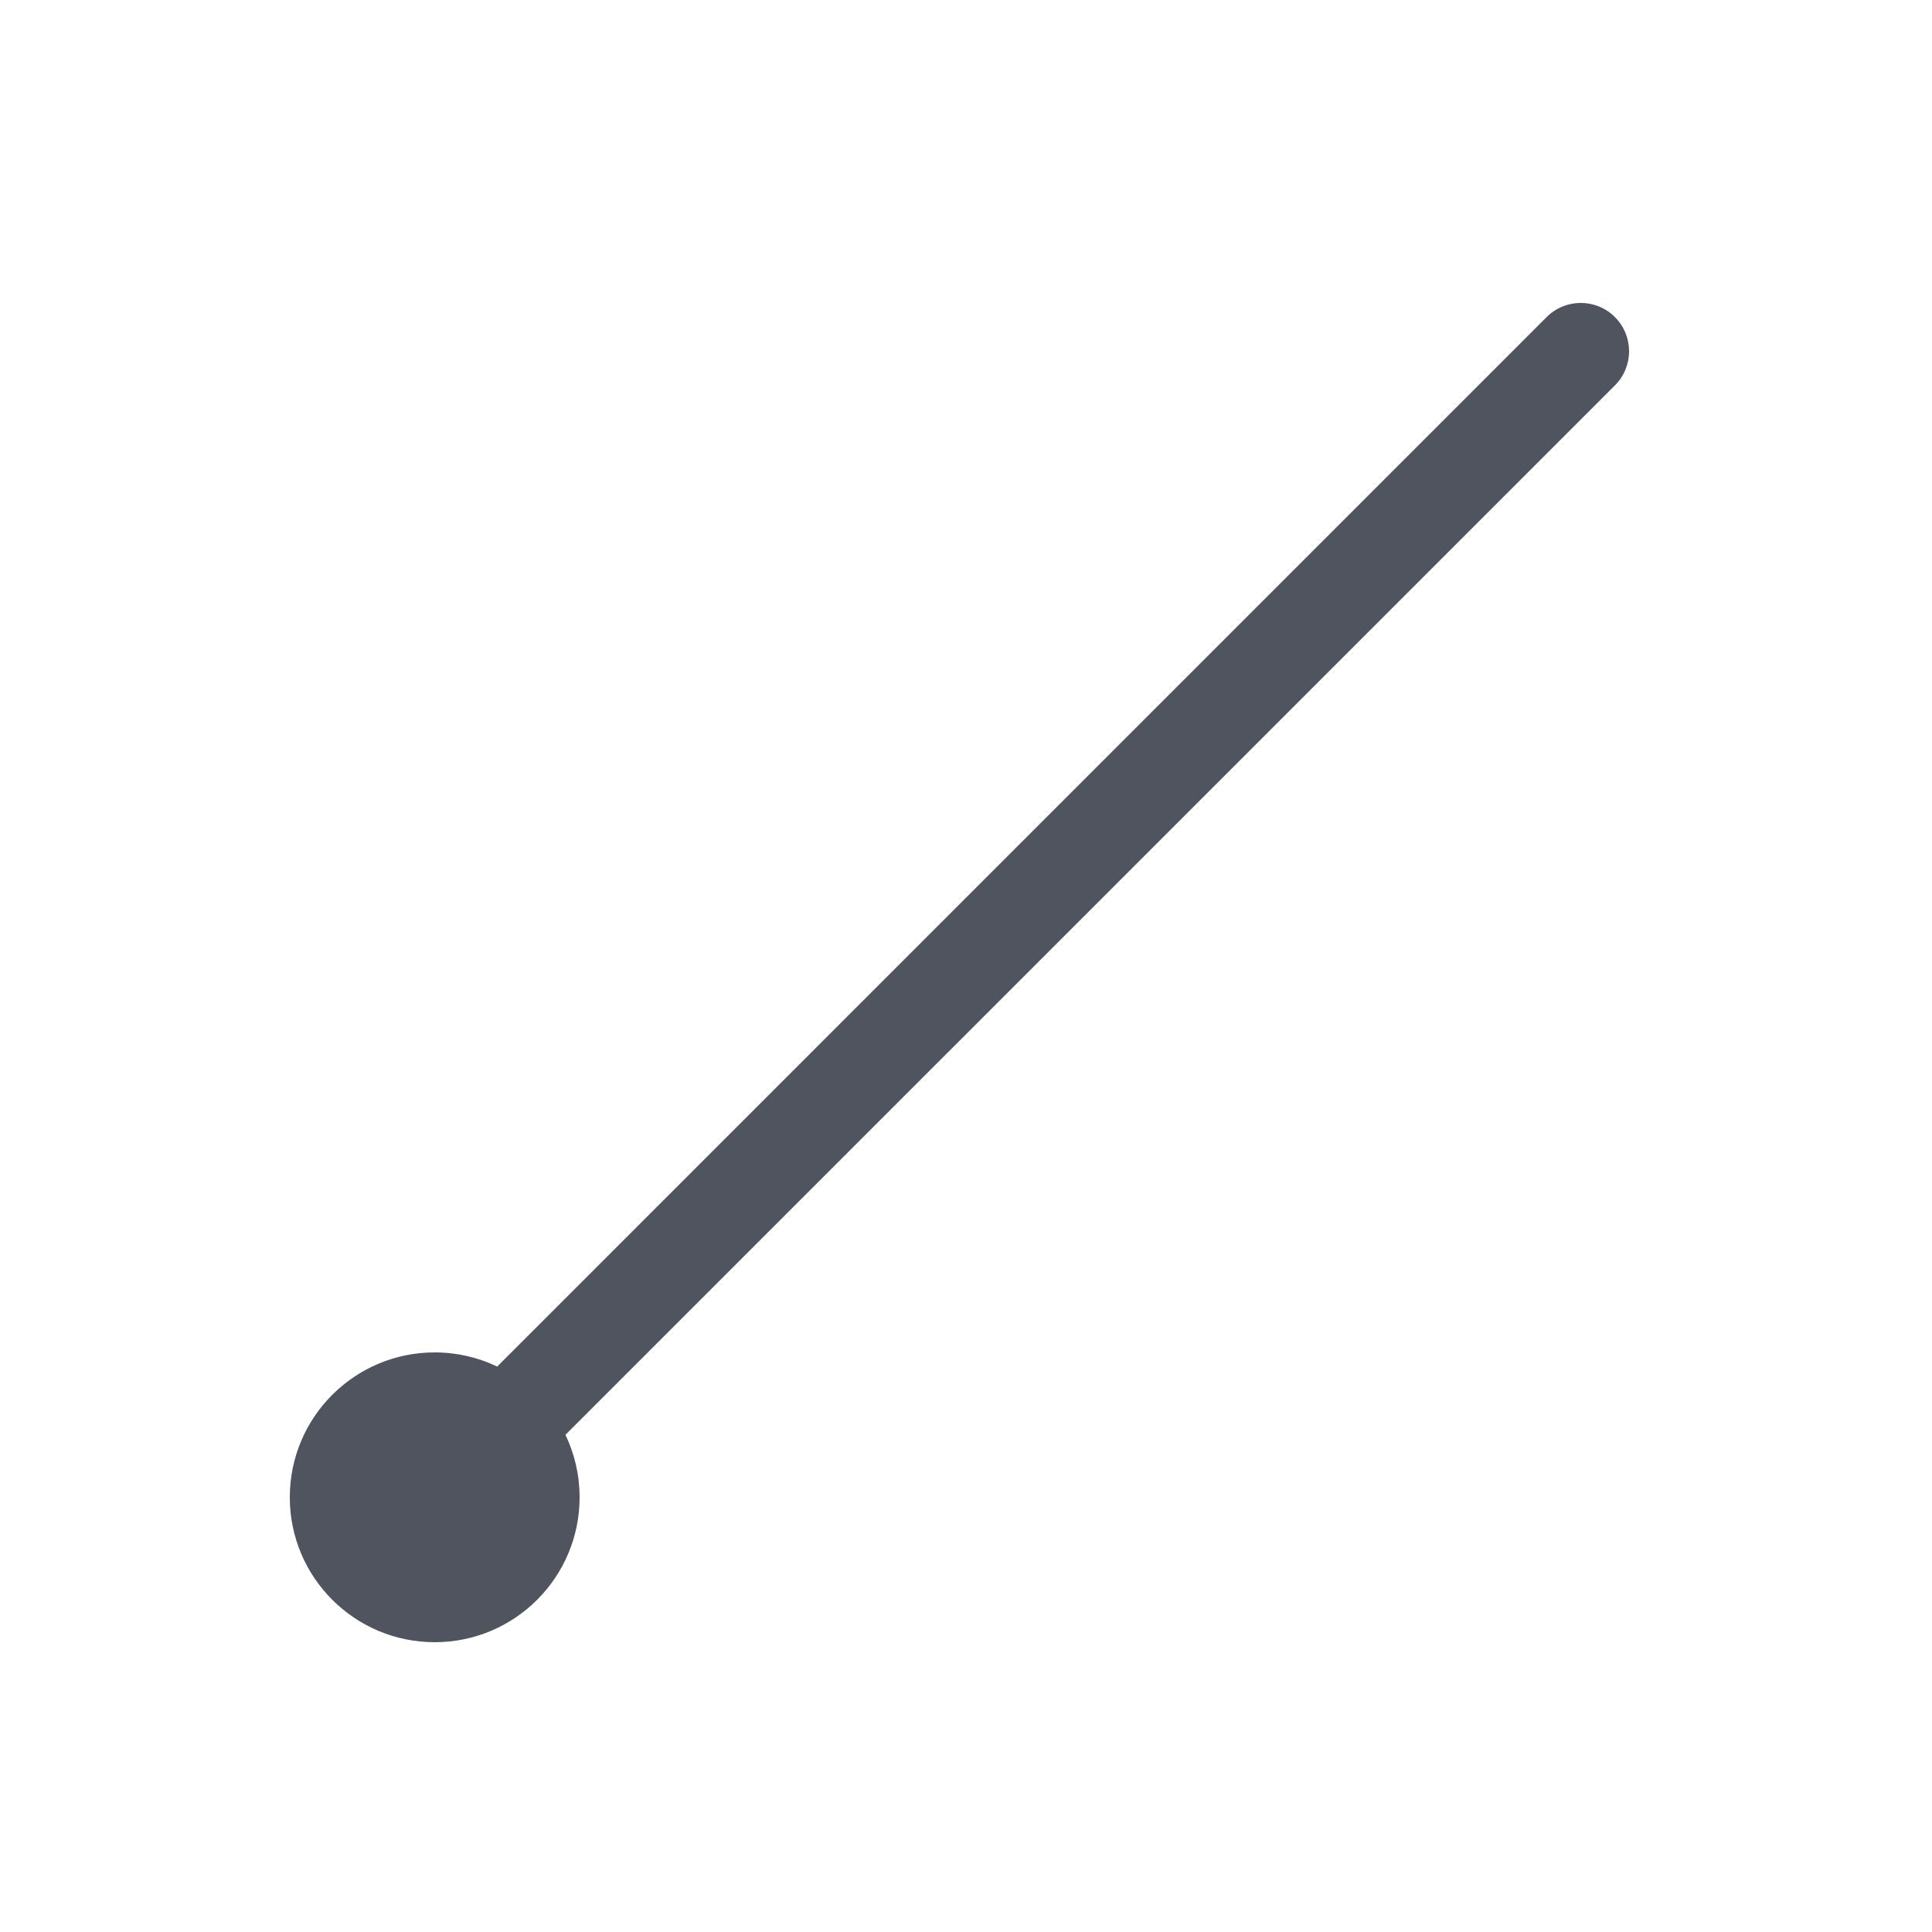
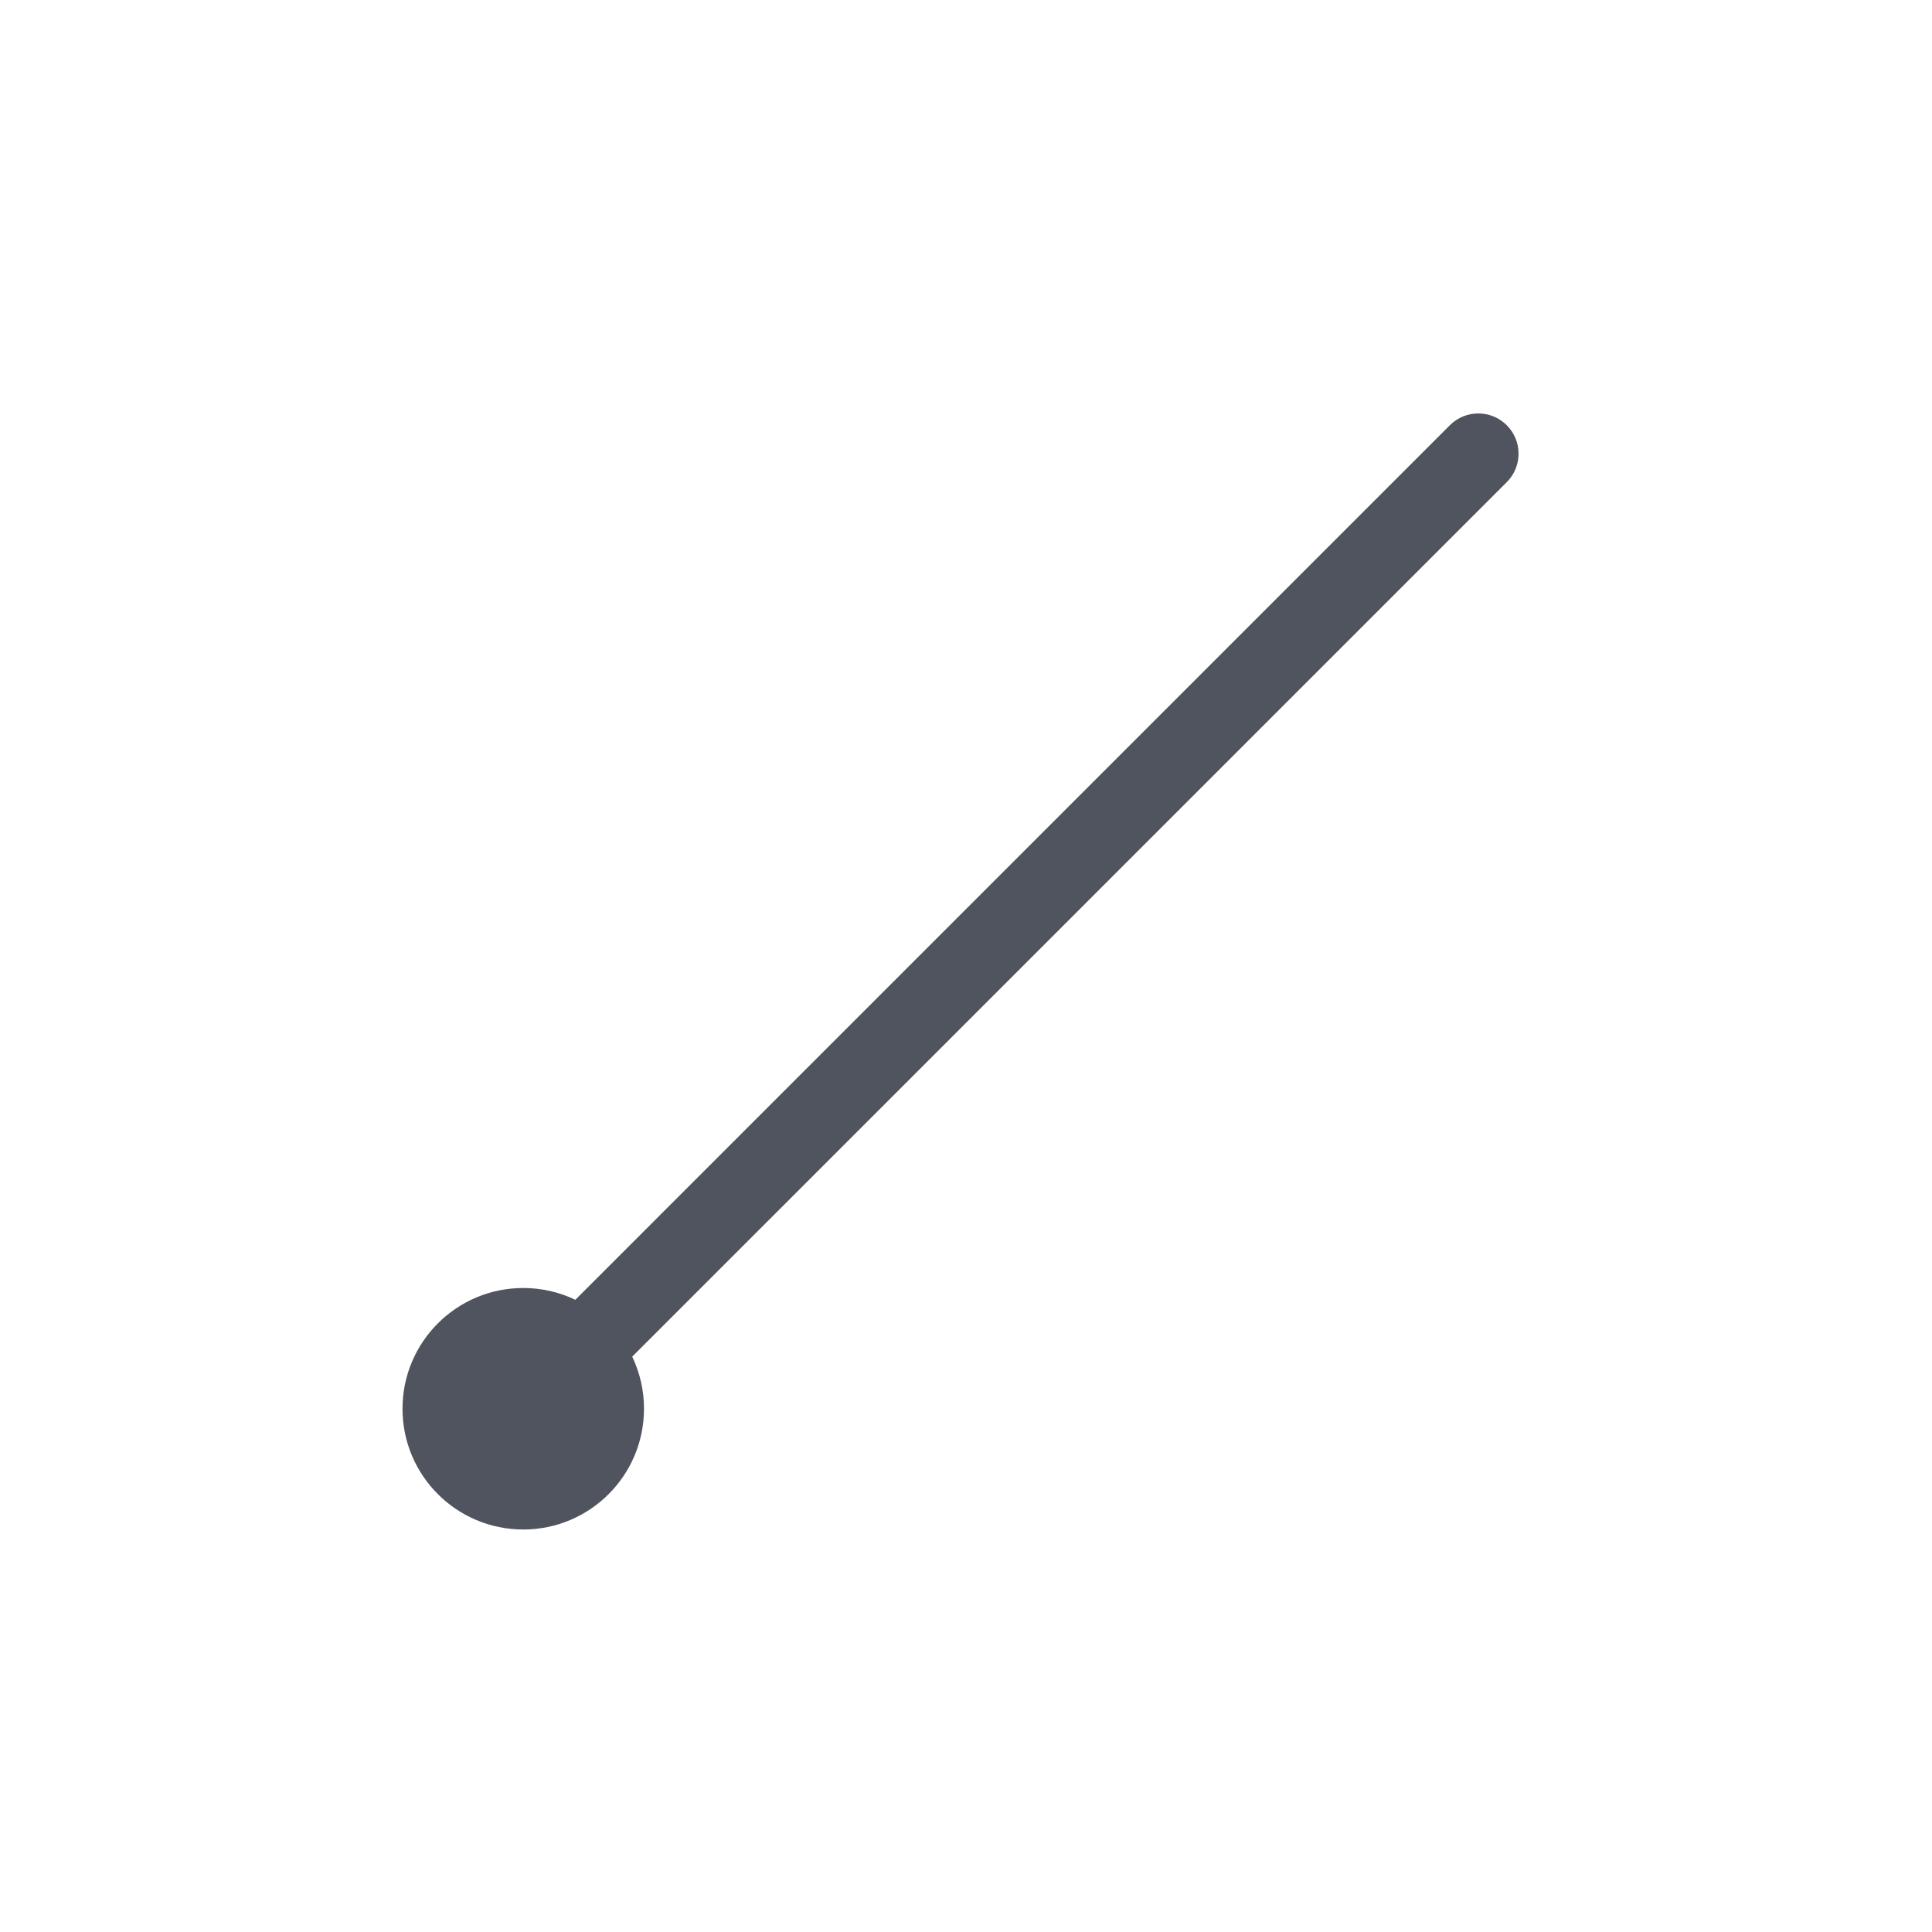
- <svg xmlns="http://www.w3.org/2000/svg" width="40px" height="40px" viewBox="0 0 40 40" version="1.1">
-   <g id="01-icon/形状工具/浅色/03-射线" stroke="none" stroke-width="1" fill="none" fill-rule="evenodd">
-     <path d="M33.435,6.565 C33.826,6.955 33.826,7.589 33.435,7.979 L11.707,29.706 C11.895,30.098 12,30.537 12,31 C12,32.657 10.657,34 9,34 C7.343,34 6,32.657 6,31 C6,29.343 7.343,28 9,28 C9.463,28 9.902,28.105 10.294,28.293 L32.021,6.565 C32.411,6.174 33.045,6.174 33.435,6.565 Z" id="形状结合" fill="#50545E" />
+ <svg xmlns="http://www.w3.org/2000/svg" width="48px" height="48px" viewBox="0 0 48 48" version="1.1">
+   <g id="01-通用/01-图标/48px/graphic2" stroke="none" stroke-width="1" fill="none" fill-rule="evenodd">
+     <g id="graph3" transform="translate(9, 9)" fill="#50545E">
+       <path d="M28.435,1.565 C28.826,1.955 28.826,2.589 28.435,2.979 L6.707,24.706 C6.895,25.098 7,25.537 7,26 C7,27.657 5.657,29 4,29 C2.343,29 1,27.657 1,26 C1,24.343 2.343,23 4,23 C4.463,23 4.902,23.105 5.294,23.293 L27.021,1.565 C27.411,1.174 28.045,1.174 28.435,1.565 Z" id="形状结合" />
+     </g>
  </g>
</svg>
